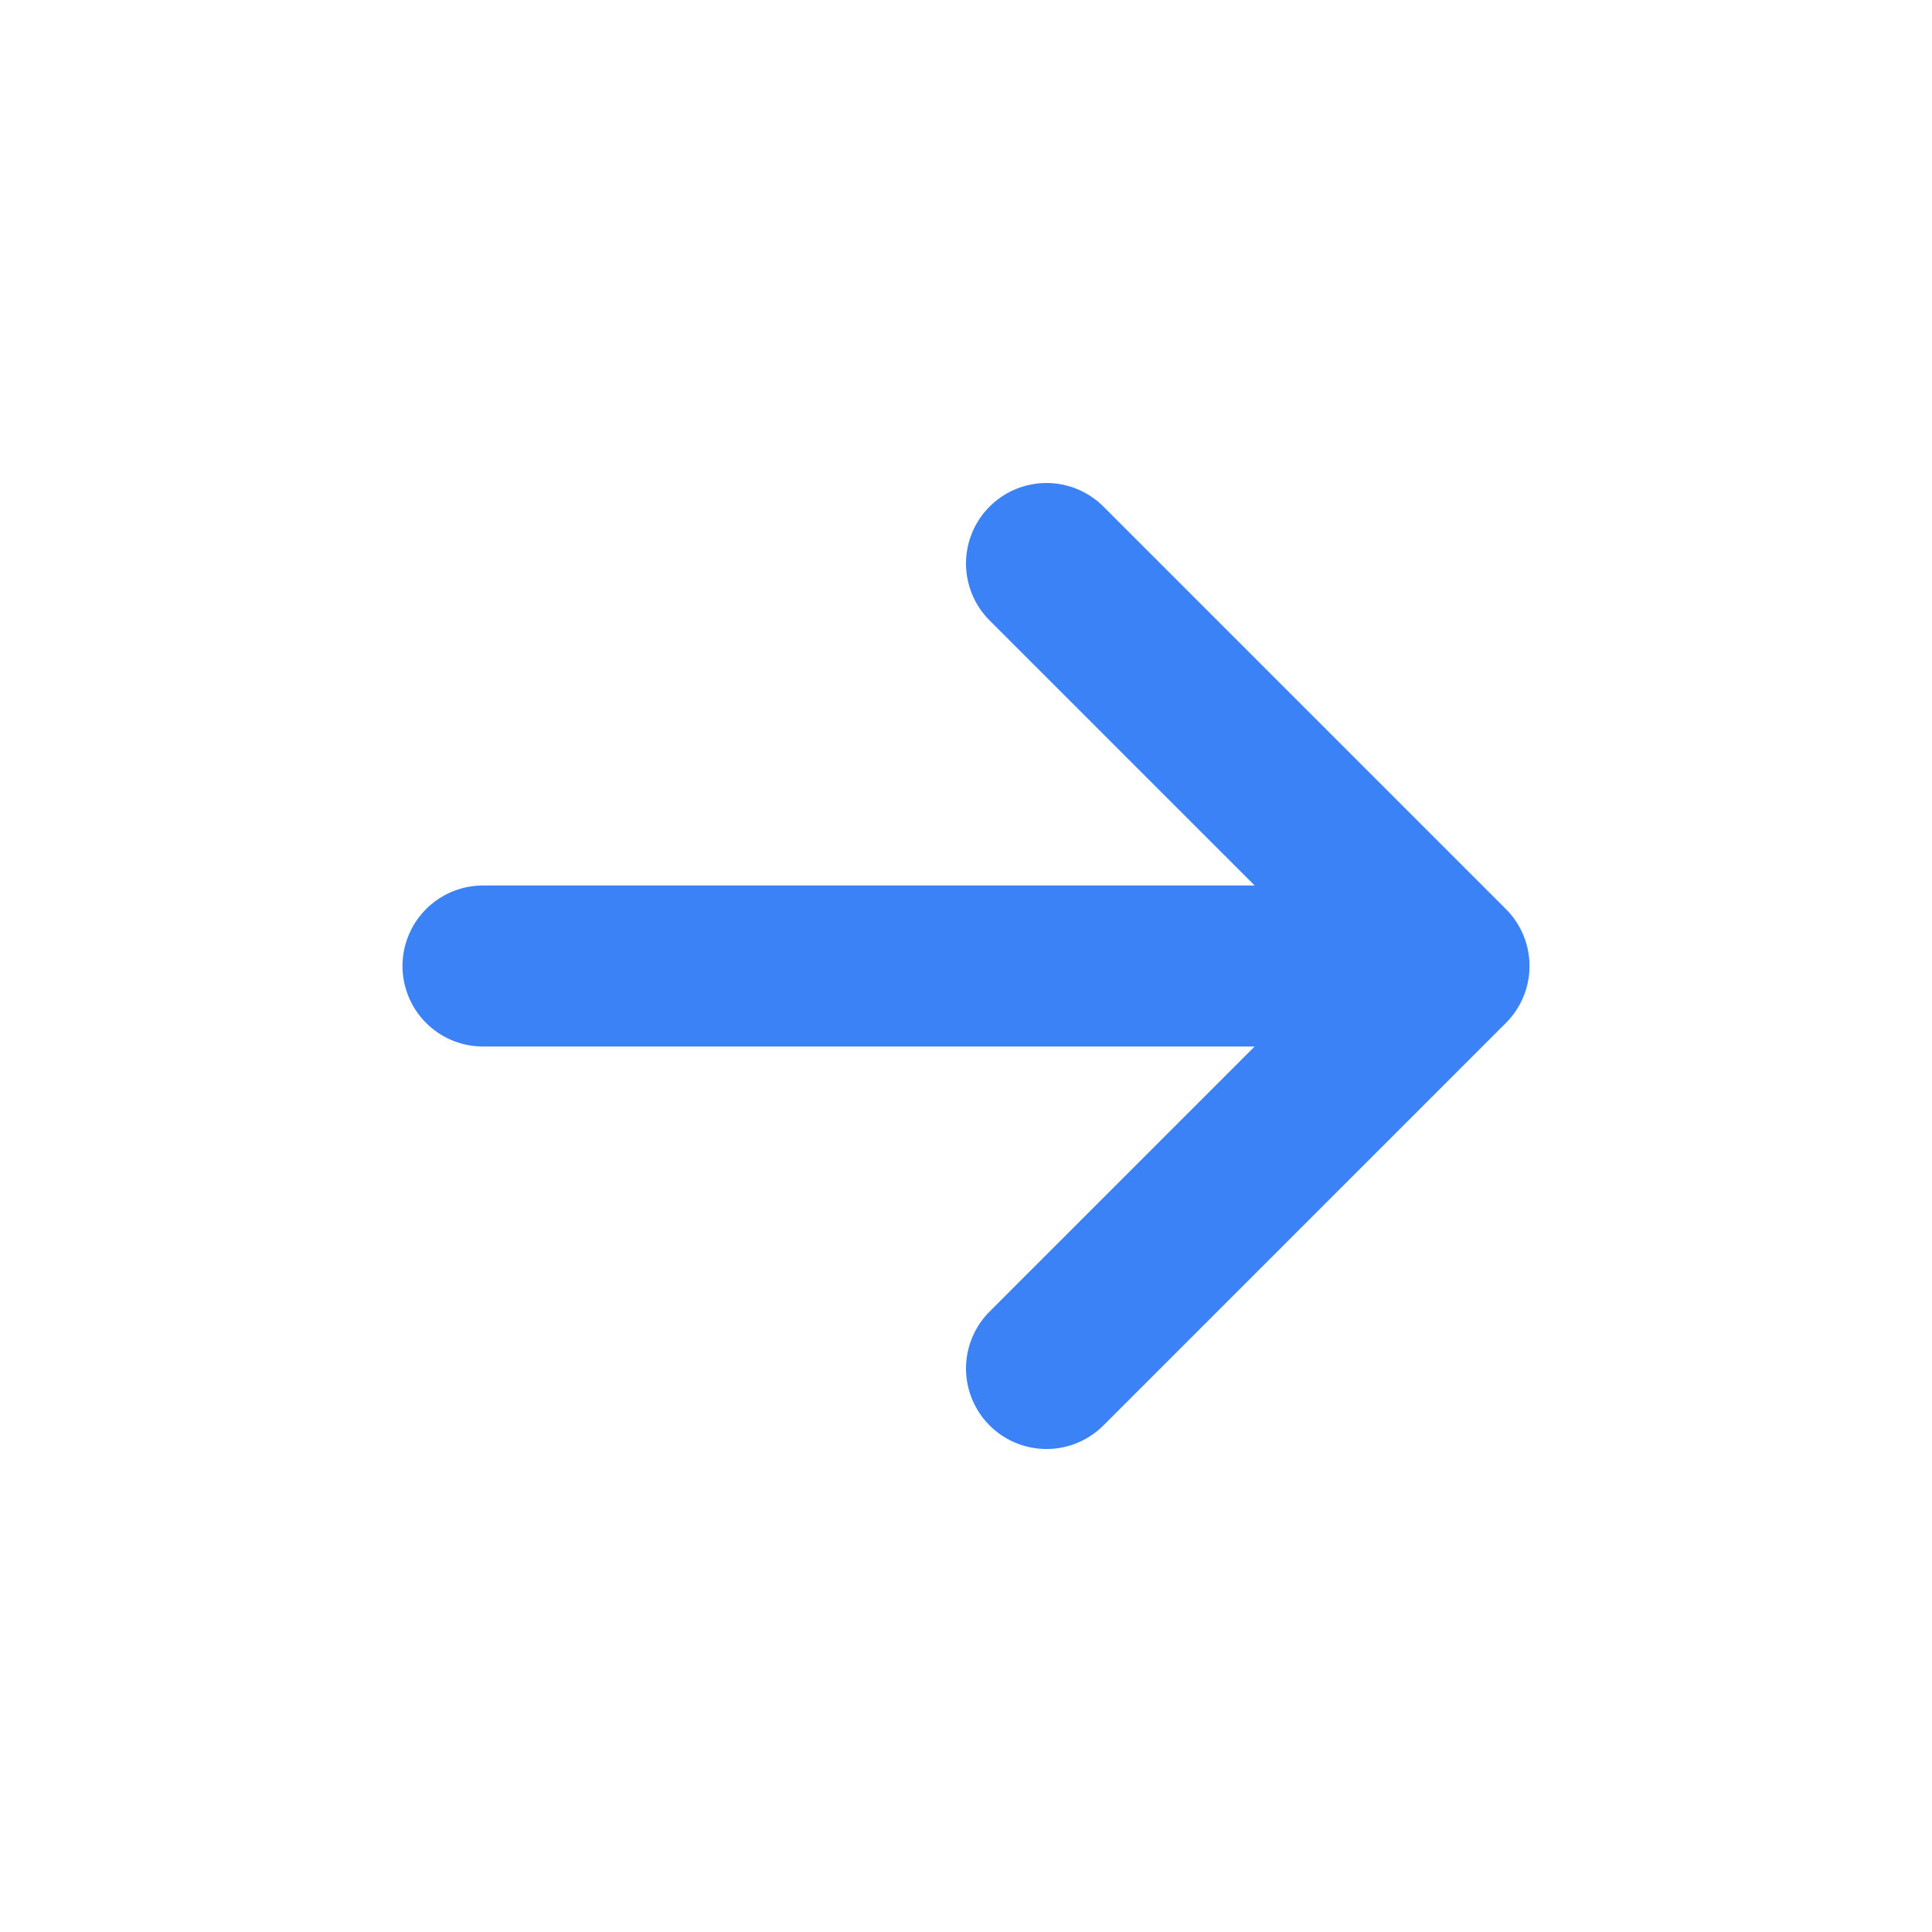
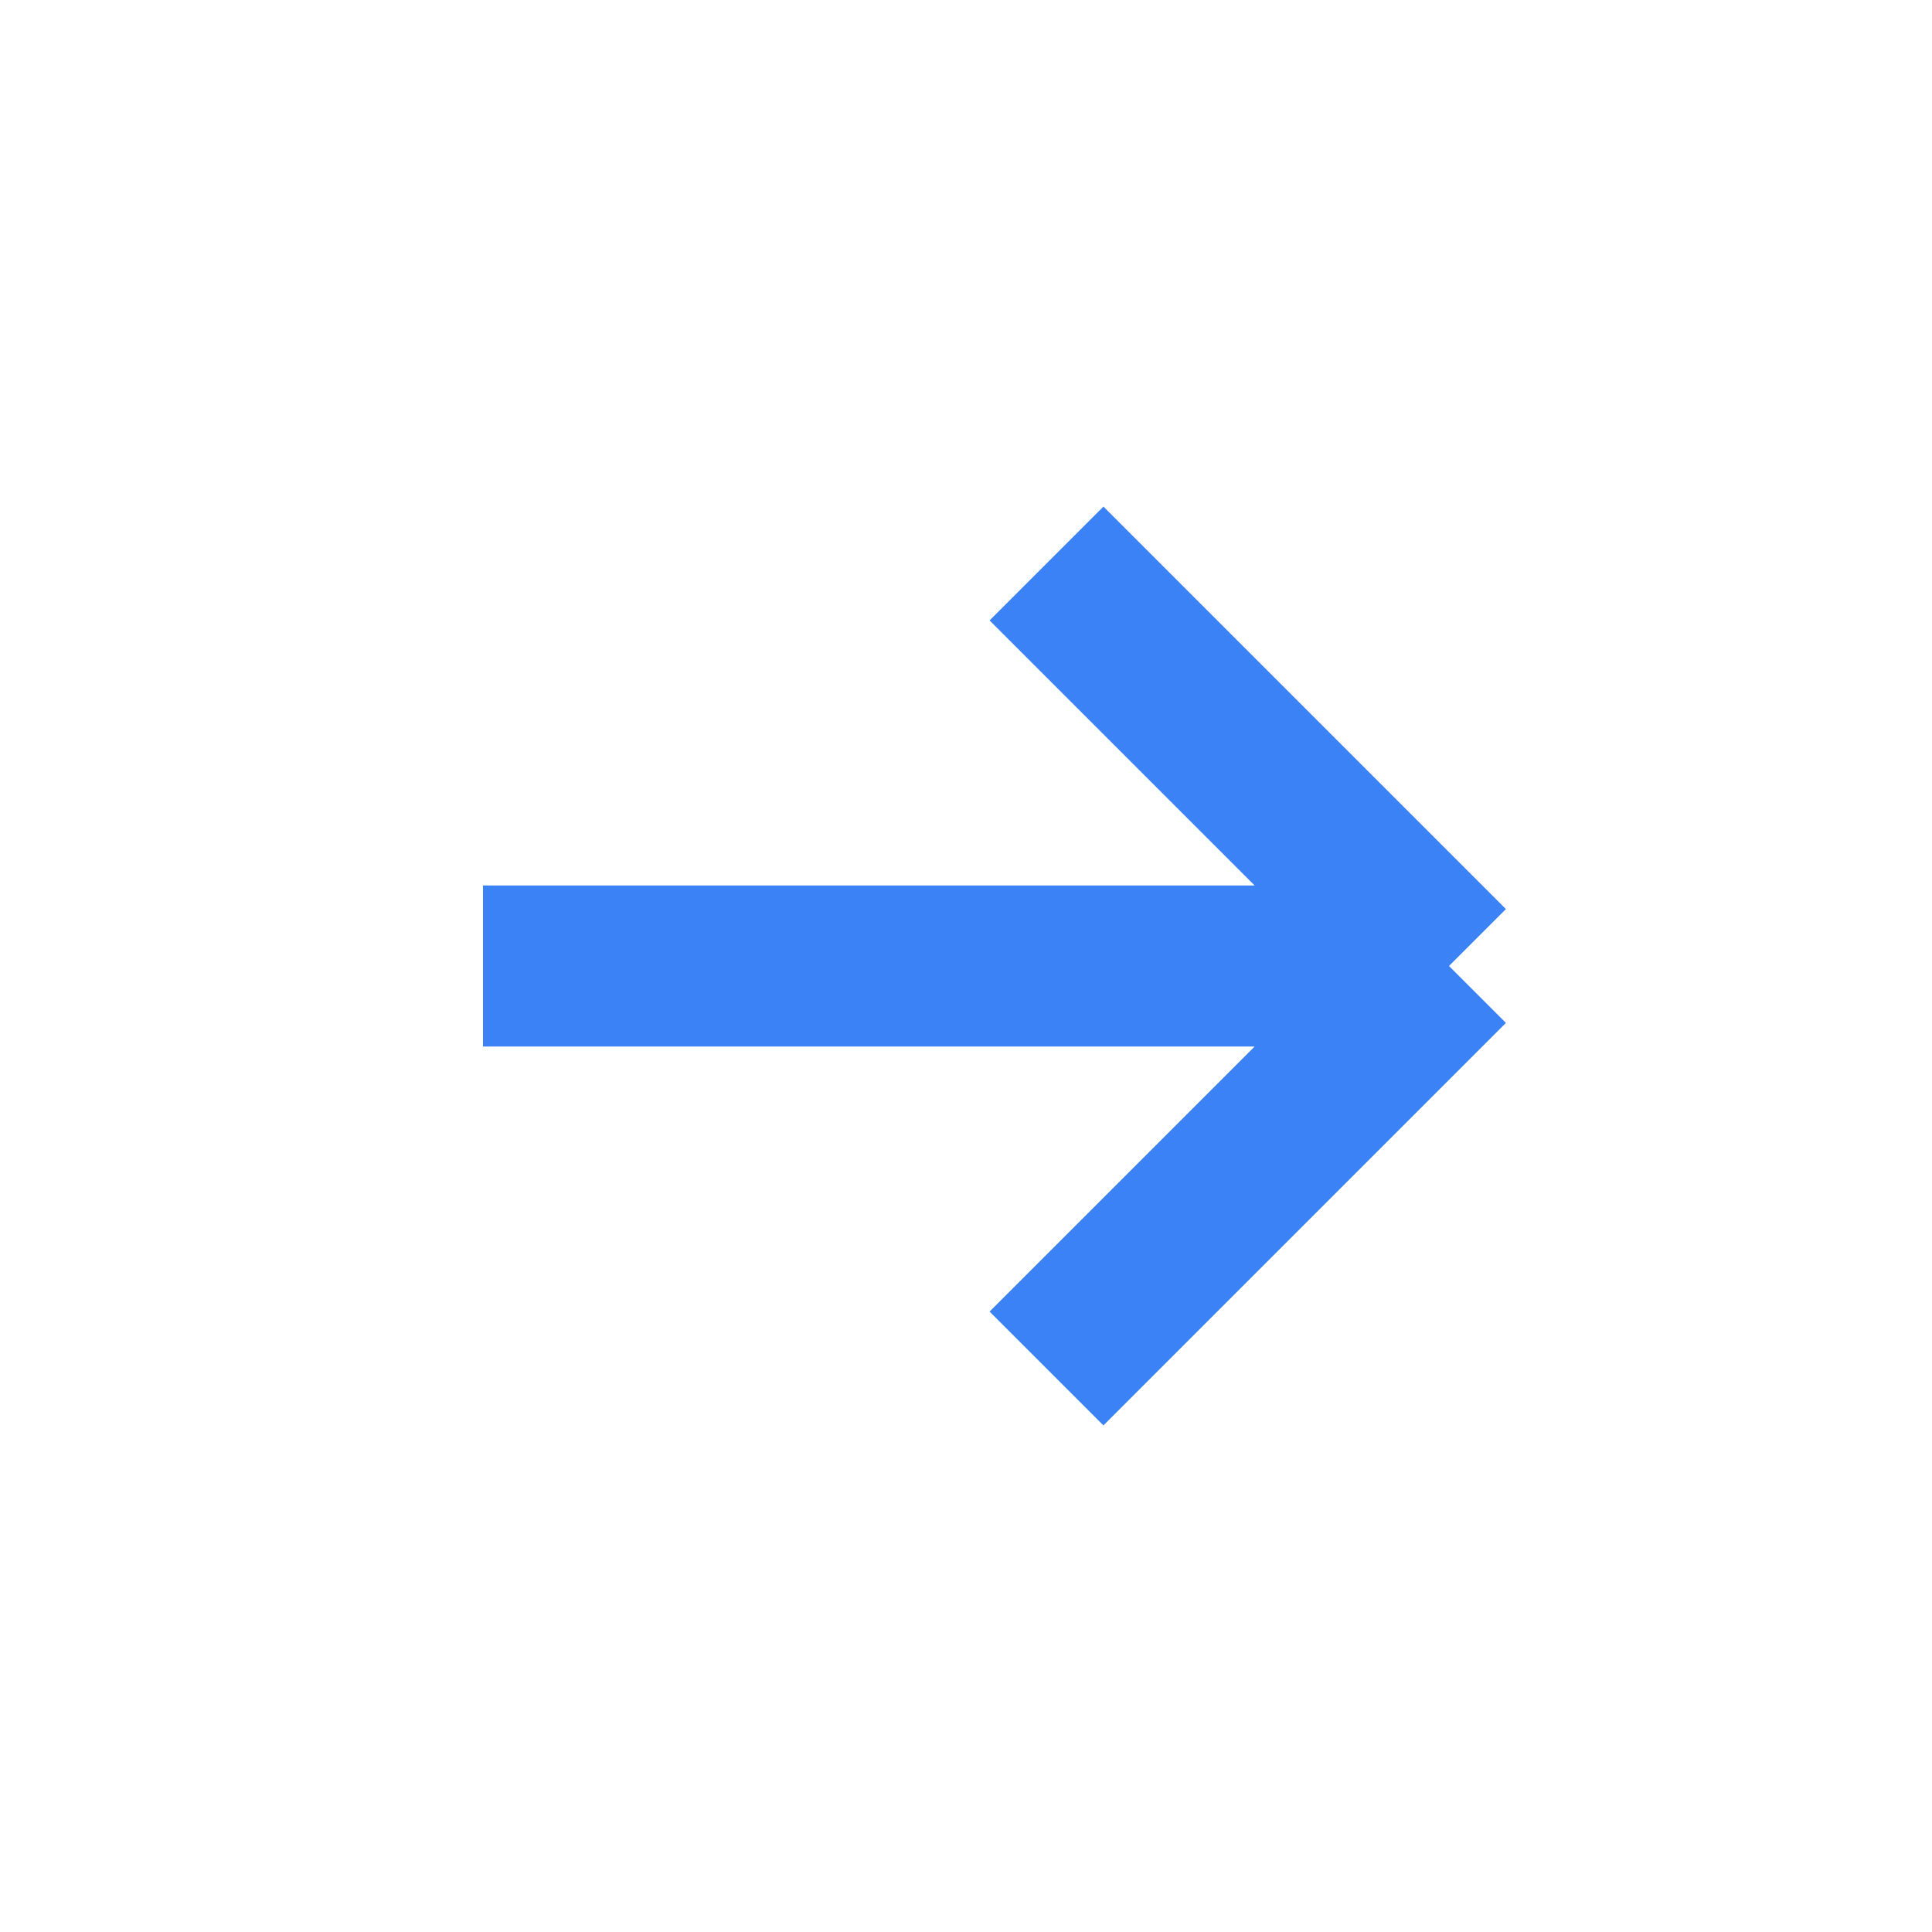
<svg xmlns="http://www.w3.org/2000/svg" width="800px" height="800px" viewBox="0 0 24 24" fill="none">
  <g id="SVGRepo_bgCarrier" stroke-width="0" />
-   <g id="SVGRepo_tracerCarrier" stroke-linecap="round" stroke-linejoin="round" />
+   <g id="SVGRepo_tracerCarrier" strokeLinecap="round" stroke-linejoin="round" />
  <g id="SVGRepo_iconCarrier">
-     <path d="M6 12H18M18 12L13 7M18 12L13 17" stroke="#3B82F6" stroke-width="2" stroke-linecap="round" stroke-linejoin="round" />
+     <path d="M6 12H18M18 12L13 7M18 12L13 17" stroke="#3B82F6" stroke-width="2" strokeLinecap="round" stroke-linejoin="round" />
  </g>
</svg>
